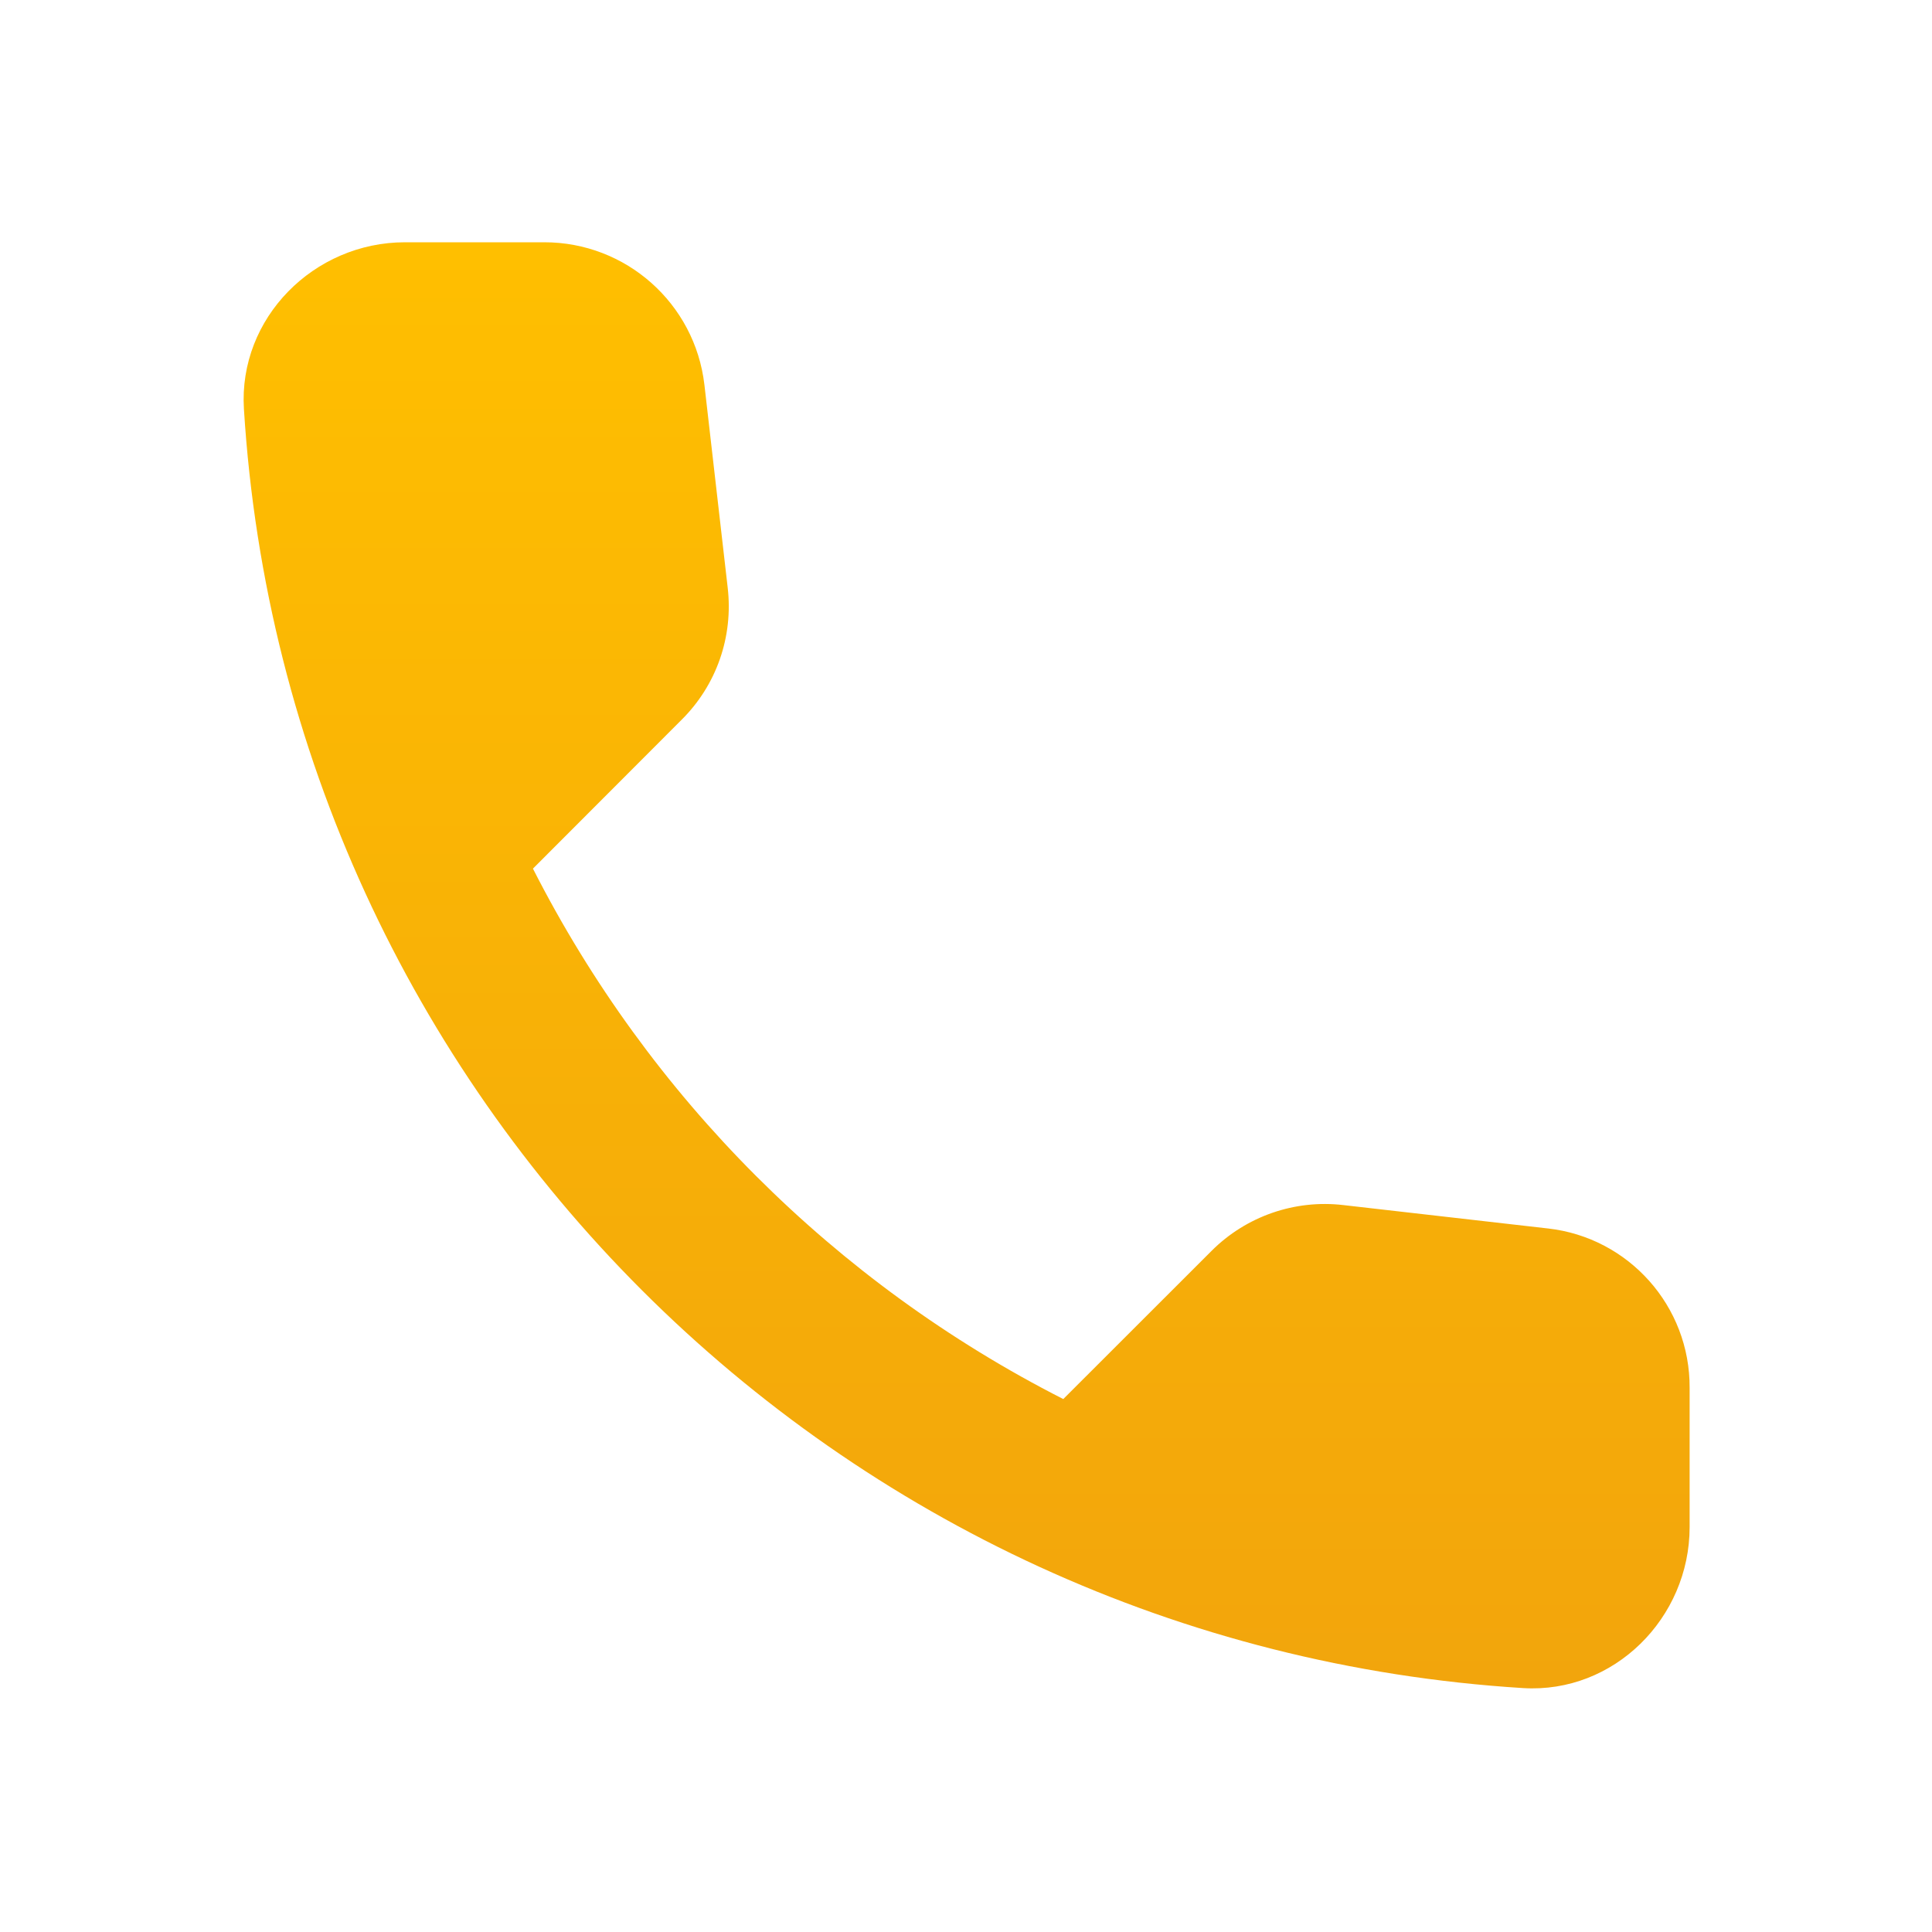
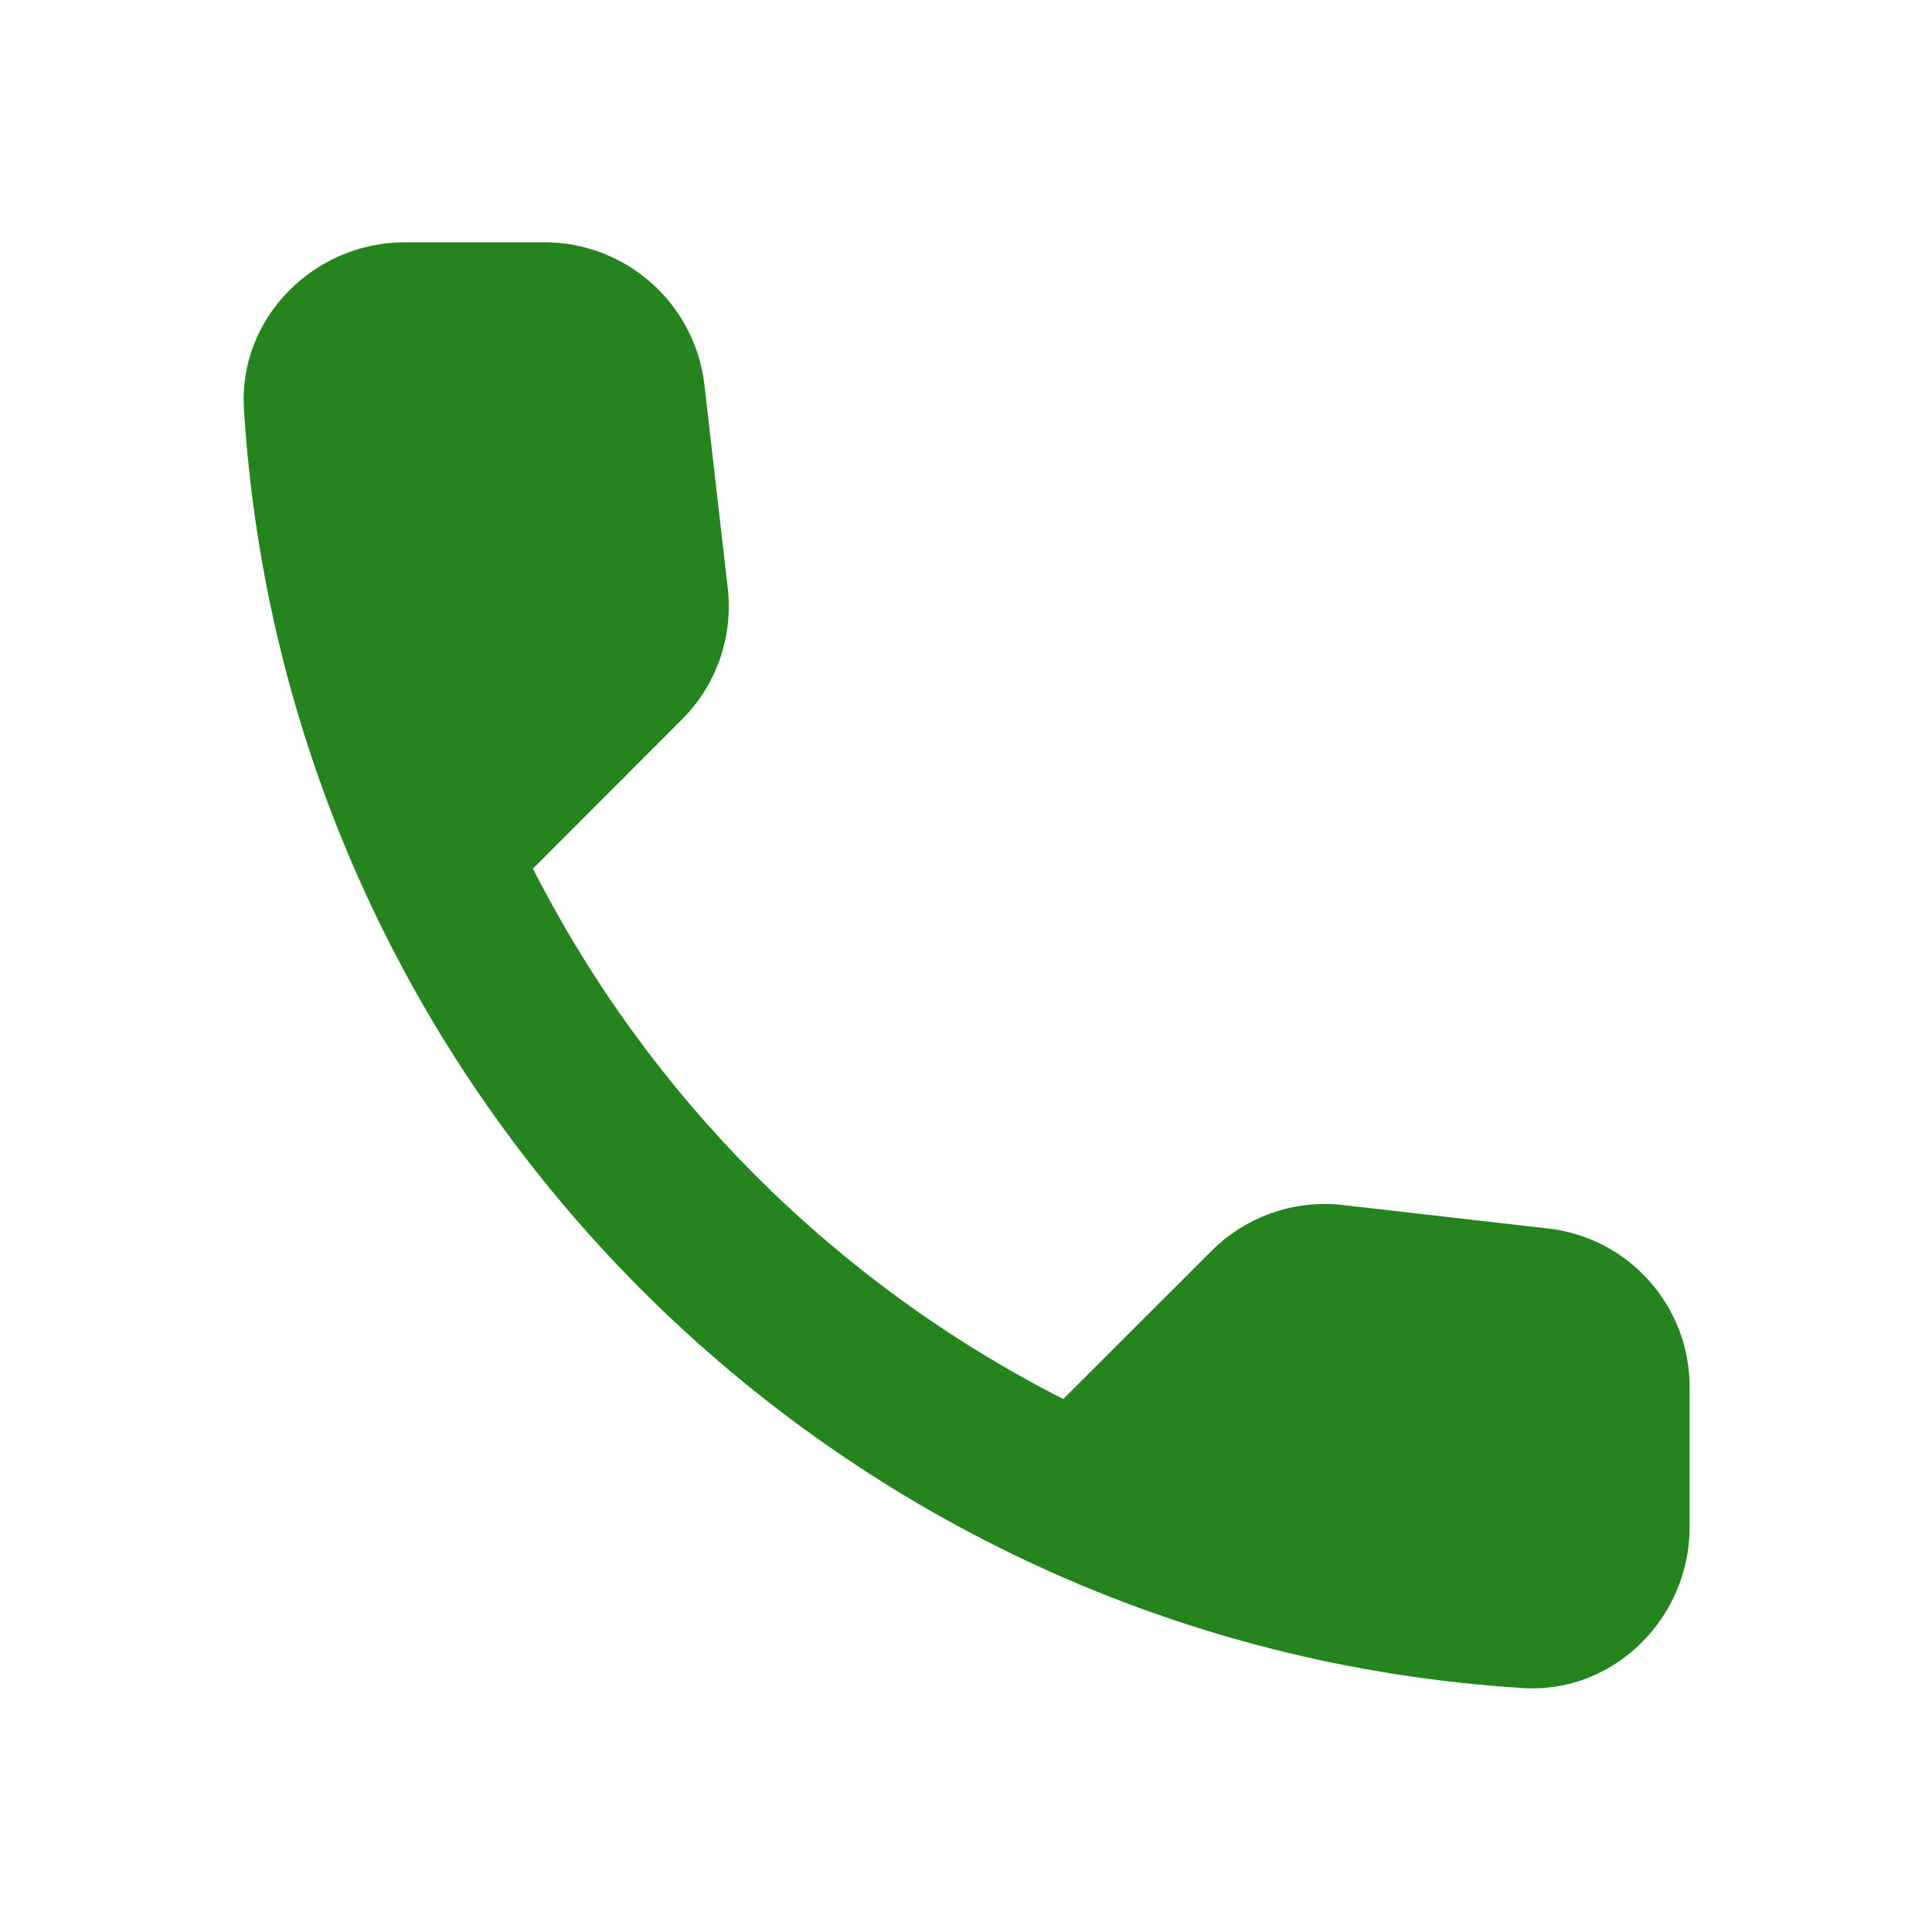
<svg xmlns="http://www.w3.org/2000/svg" width="20" height="20" fill="none">
  <path d="m16.024 12.717-2.117-.242a1.657 1.657 0 0 0-1.366.475l-1.534 1.533a12.538 12.538 0 0 1-5.49-5.491l1.54-1.542c.36-.358.535-.858.476-1.367l-.241-2.1a1.668 1.668 0 0 0-1.66-1.475h-1.44c-.942 0-1.725.784-1.667 1.725.442 7.117 6.133 12.8 13.242 13.242.94.058 1.724-.725 1.724-1.667v-1.441a1.652 1.652 0 0 0-1.466-1.65Z" fill="url(#a)" />
  <defs>
    <linearGradient id="a" x1="10.007" y1="2.508" x2="10.007" y2="17.478" gradientUnits="userSpaceOnUse">
-       <stop stop-color="#FFBF00" />
-       <stop offset="1" stop-color="#F2A50C" />
+       <stop stop-color="#25841e" />
+       <stop offset="1" stop-color="#25841e" />
    </linearGradient>
  </defs>
</svg>
